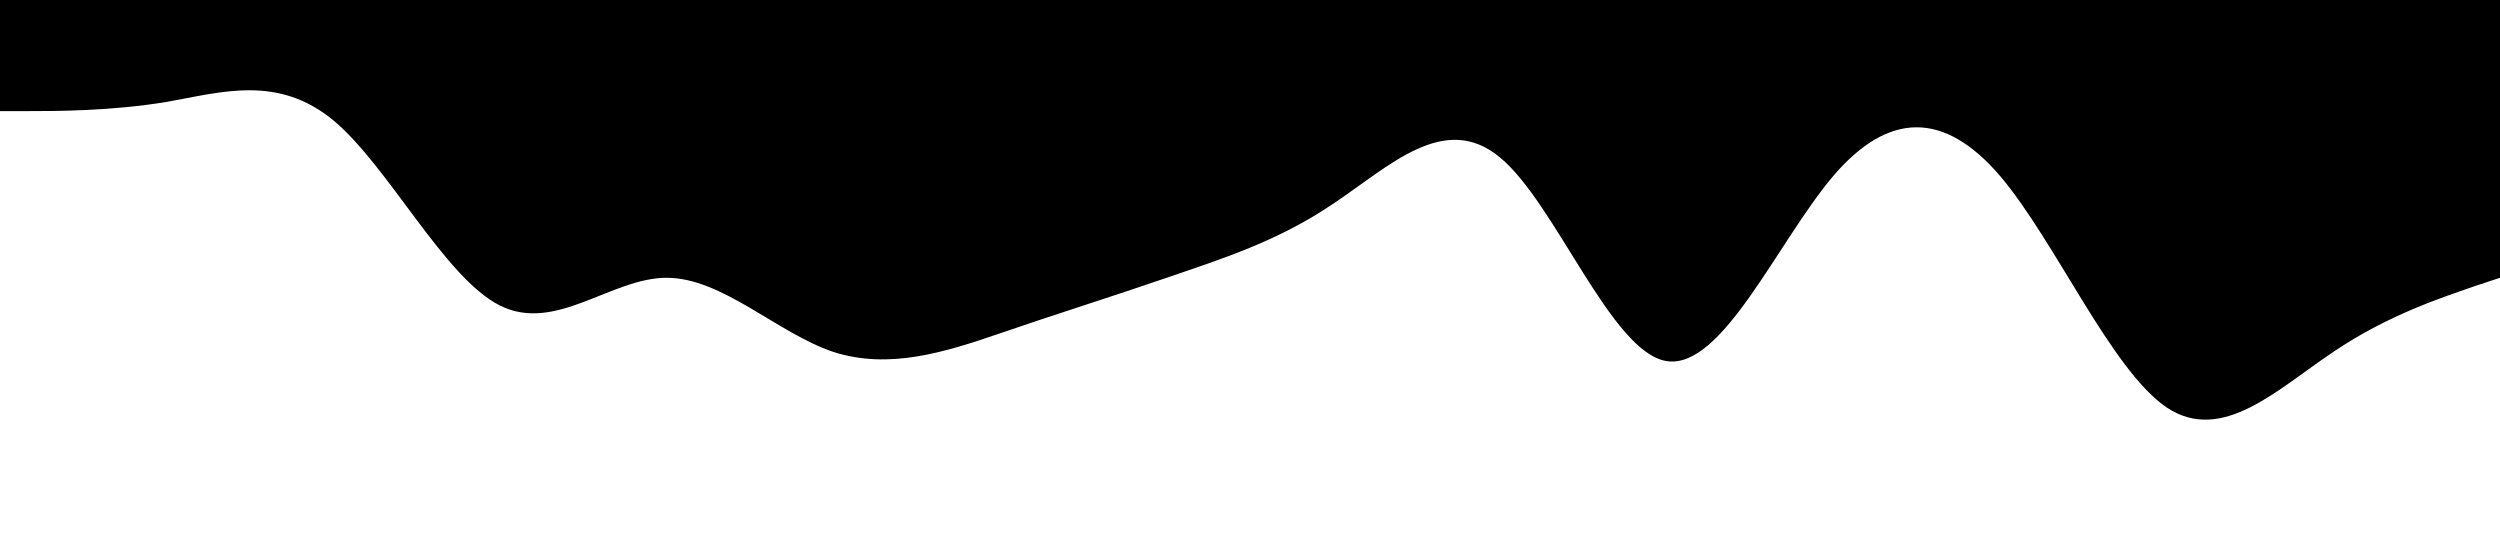
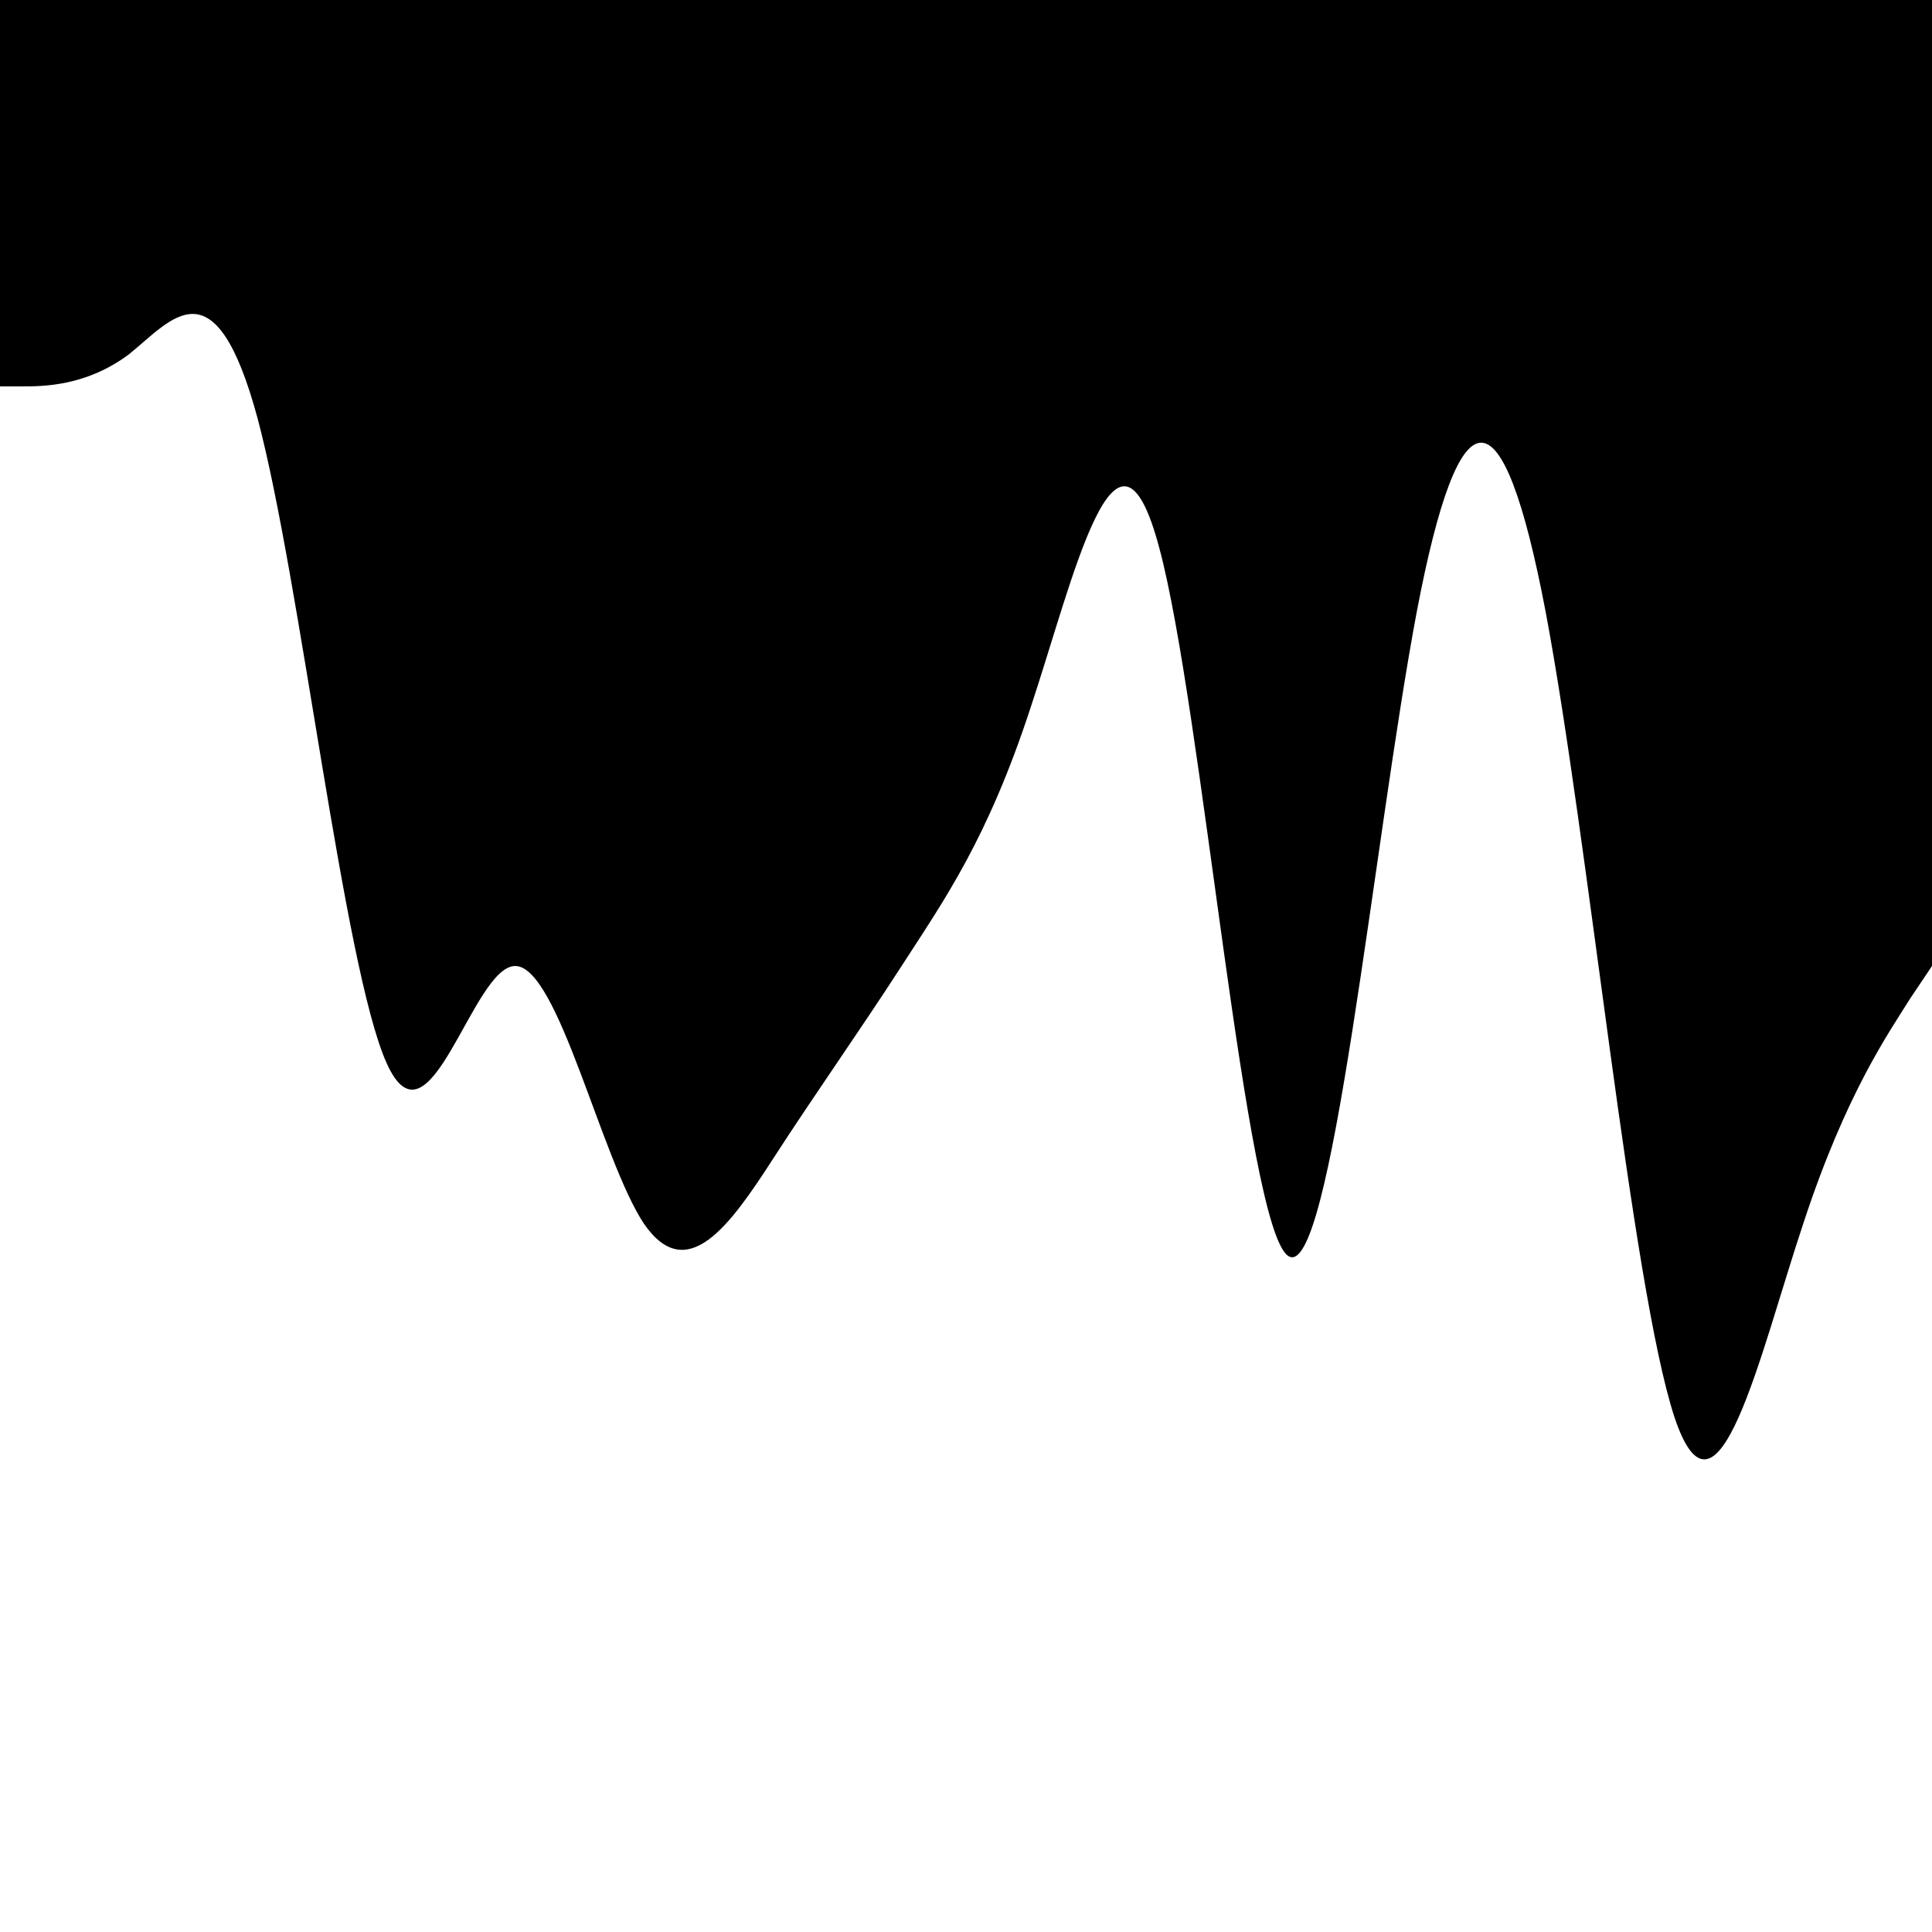
- <svg xmlns="http://www.w3.org/2000/svg" class="seperator" preserveAspectRatio="none" viewBox="0 0 1440 320">
+ <svg xmlns="http://www.w3.org/2000/svg" width="1em" height="1em" preserveAspectRatio="none" viewBox="0 0 1440 320">
  <path d="M0,64L16,64C32,64,64,64,96,58.7C128,53,160,43,192,69.3C224,96,256,160,288,176C320,192,352,160,384,160C416,160,448,192,480,202.7C512,213,544,203,576,192C608,181,640,171,672,160C704,149,736,139,768,117.3C800,96,832,64,864,90.7C896,117,928,203,960,208C992,213,1024,139,1056,101.3C1088,64,1120,64,1152,101.3C1184,139,1216,213,1248,234.7C1280,256,1312,224,1344,202.7C1376,181,1408,171,1424,165.3L1440,160L1440,0L1424,0C1408,0,1376,0,1344,0C1312,0,1280,0,1248,0C1216,0,1184,0,1152,0C1120,0,1088,0,1056,0C1024,0,992,0,960,0C928,0,896,0,864,0C832,0,800,0,768,0C736,0,704,0,672,0C640,0,608,0,576,0C544,0,512,0,480,0C448,0,416,0,384,0C352,0,320,0,288,0C256,0,224,0,192,0C160,0,128,0,96,0C64,0,32,0,16,0L0,0Z" />
</svg>
